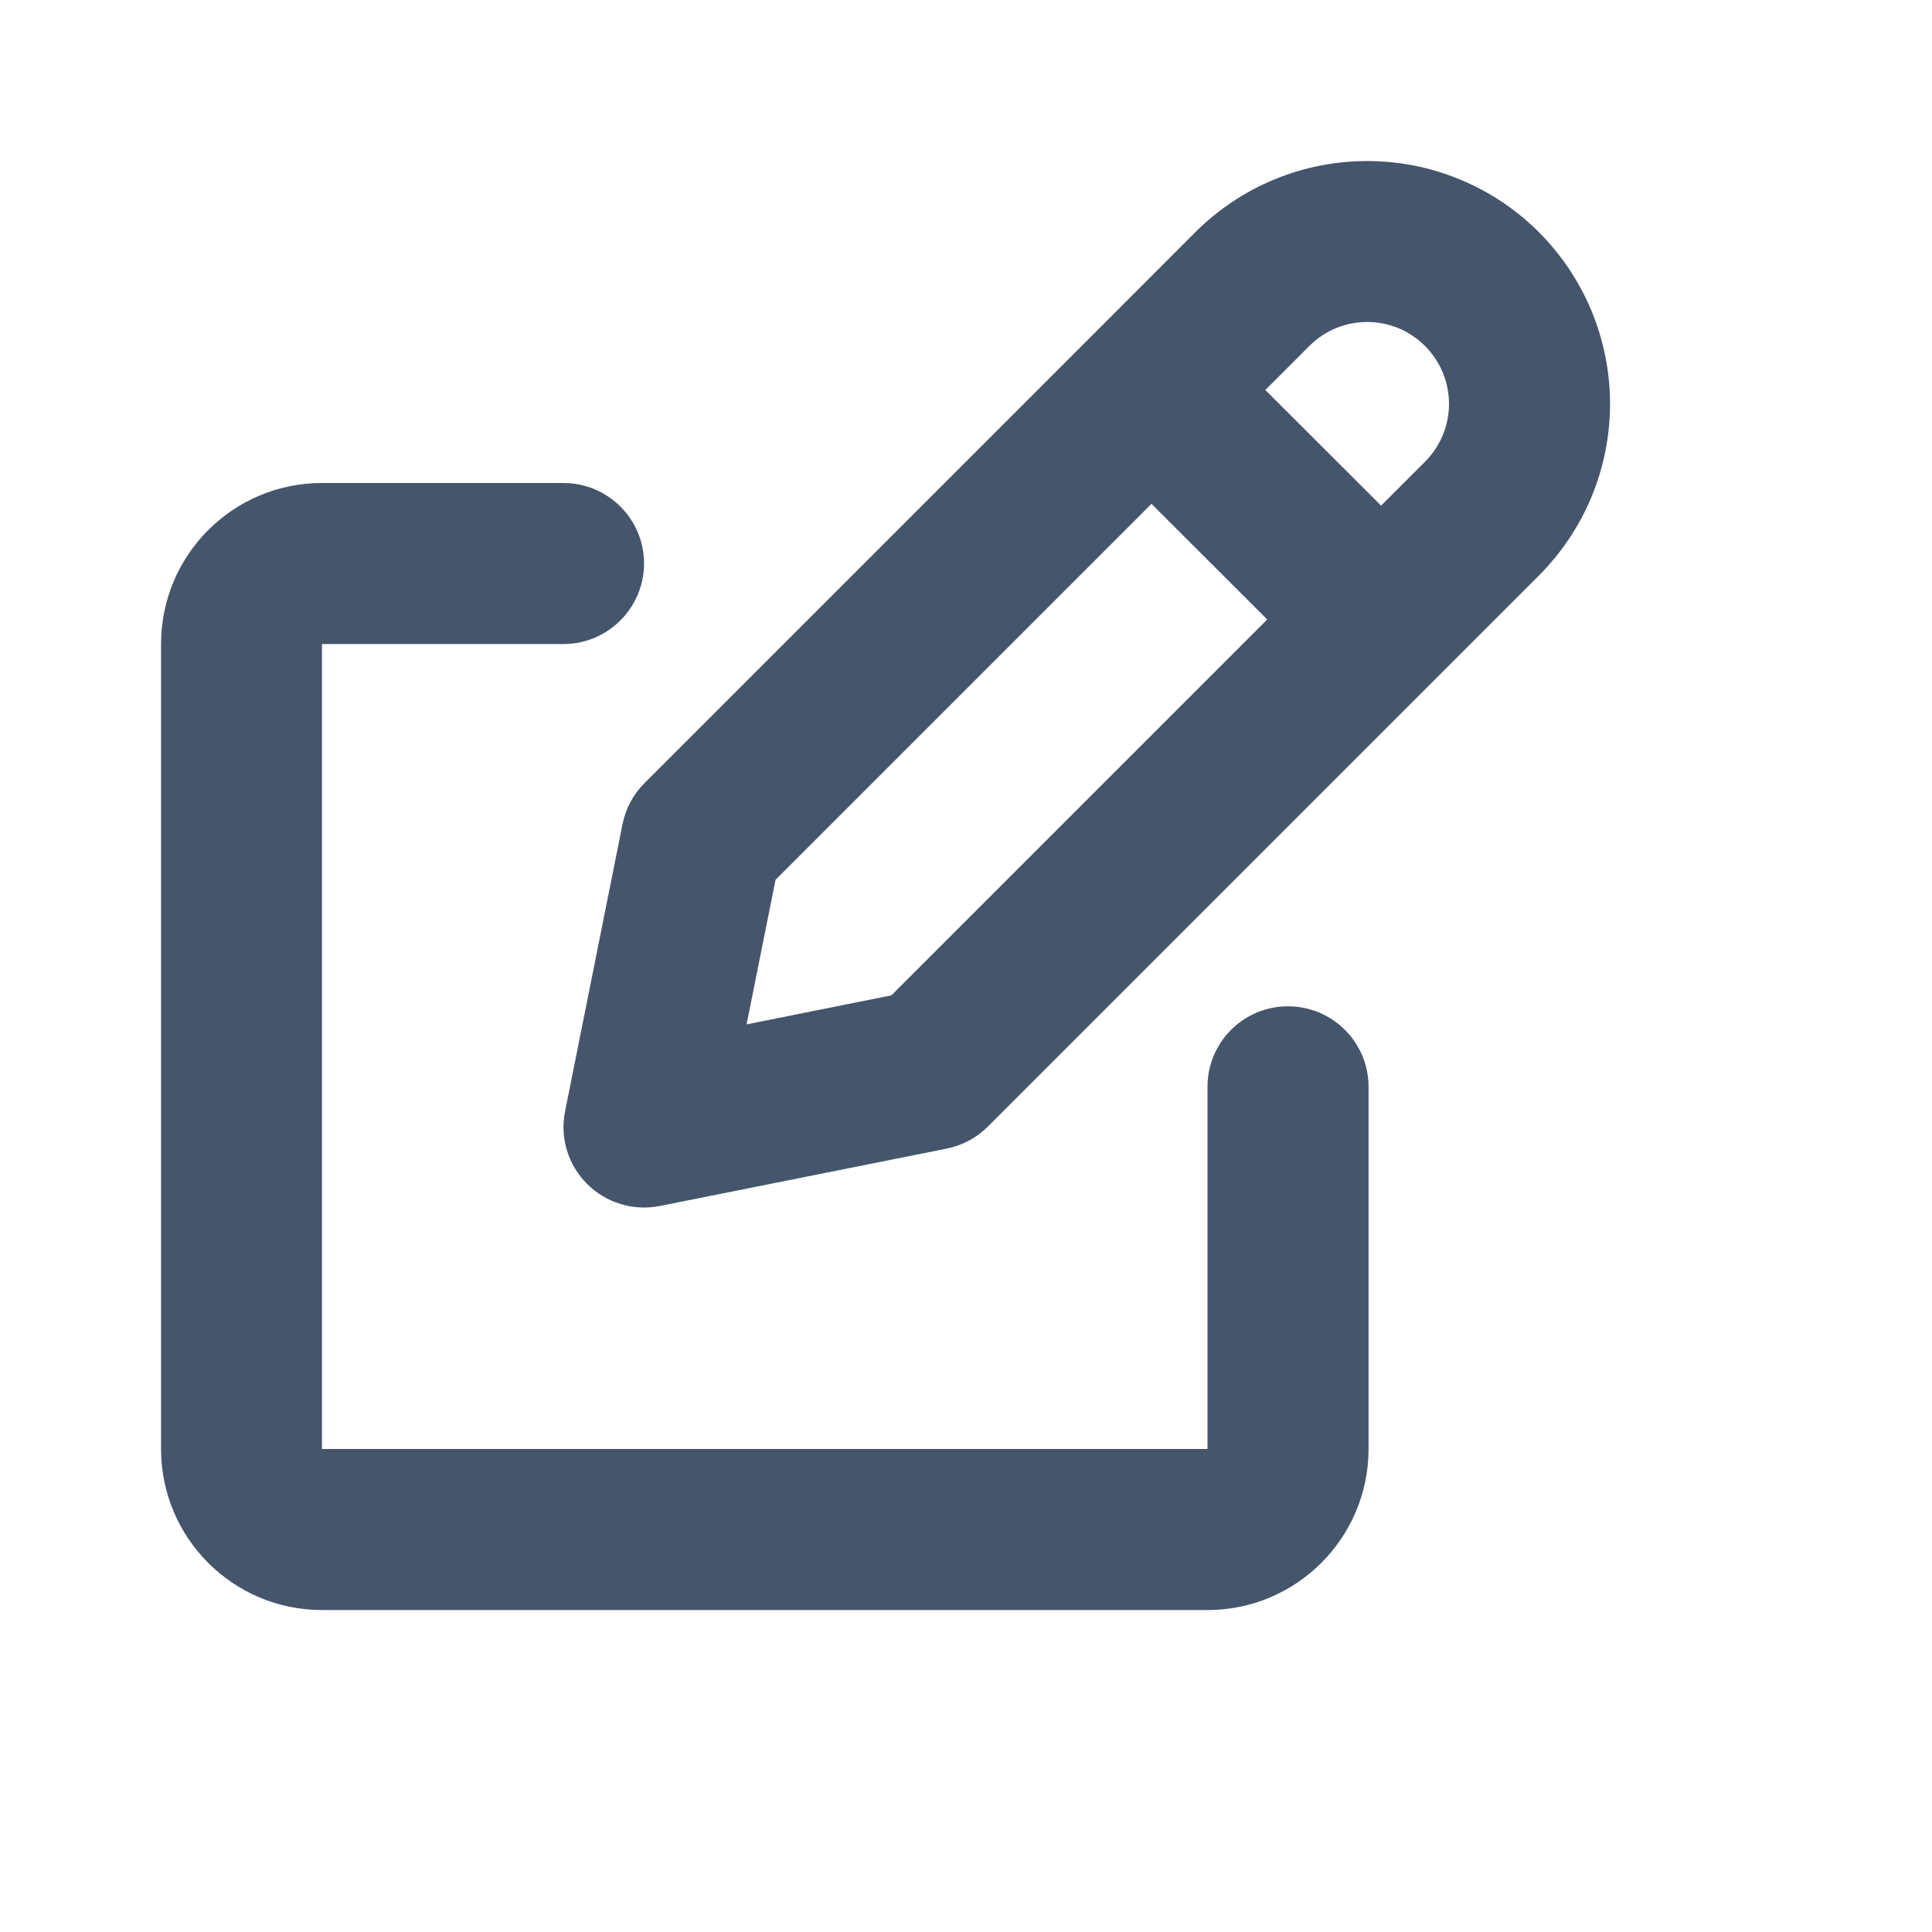
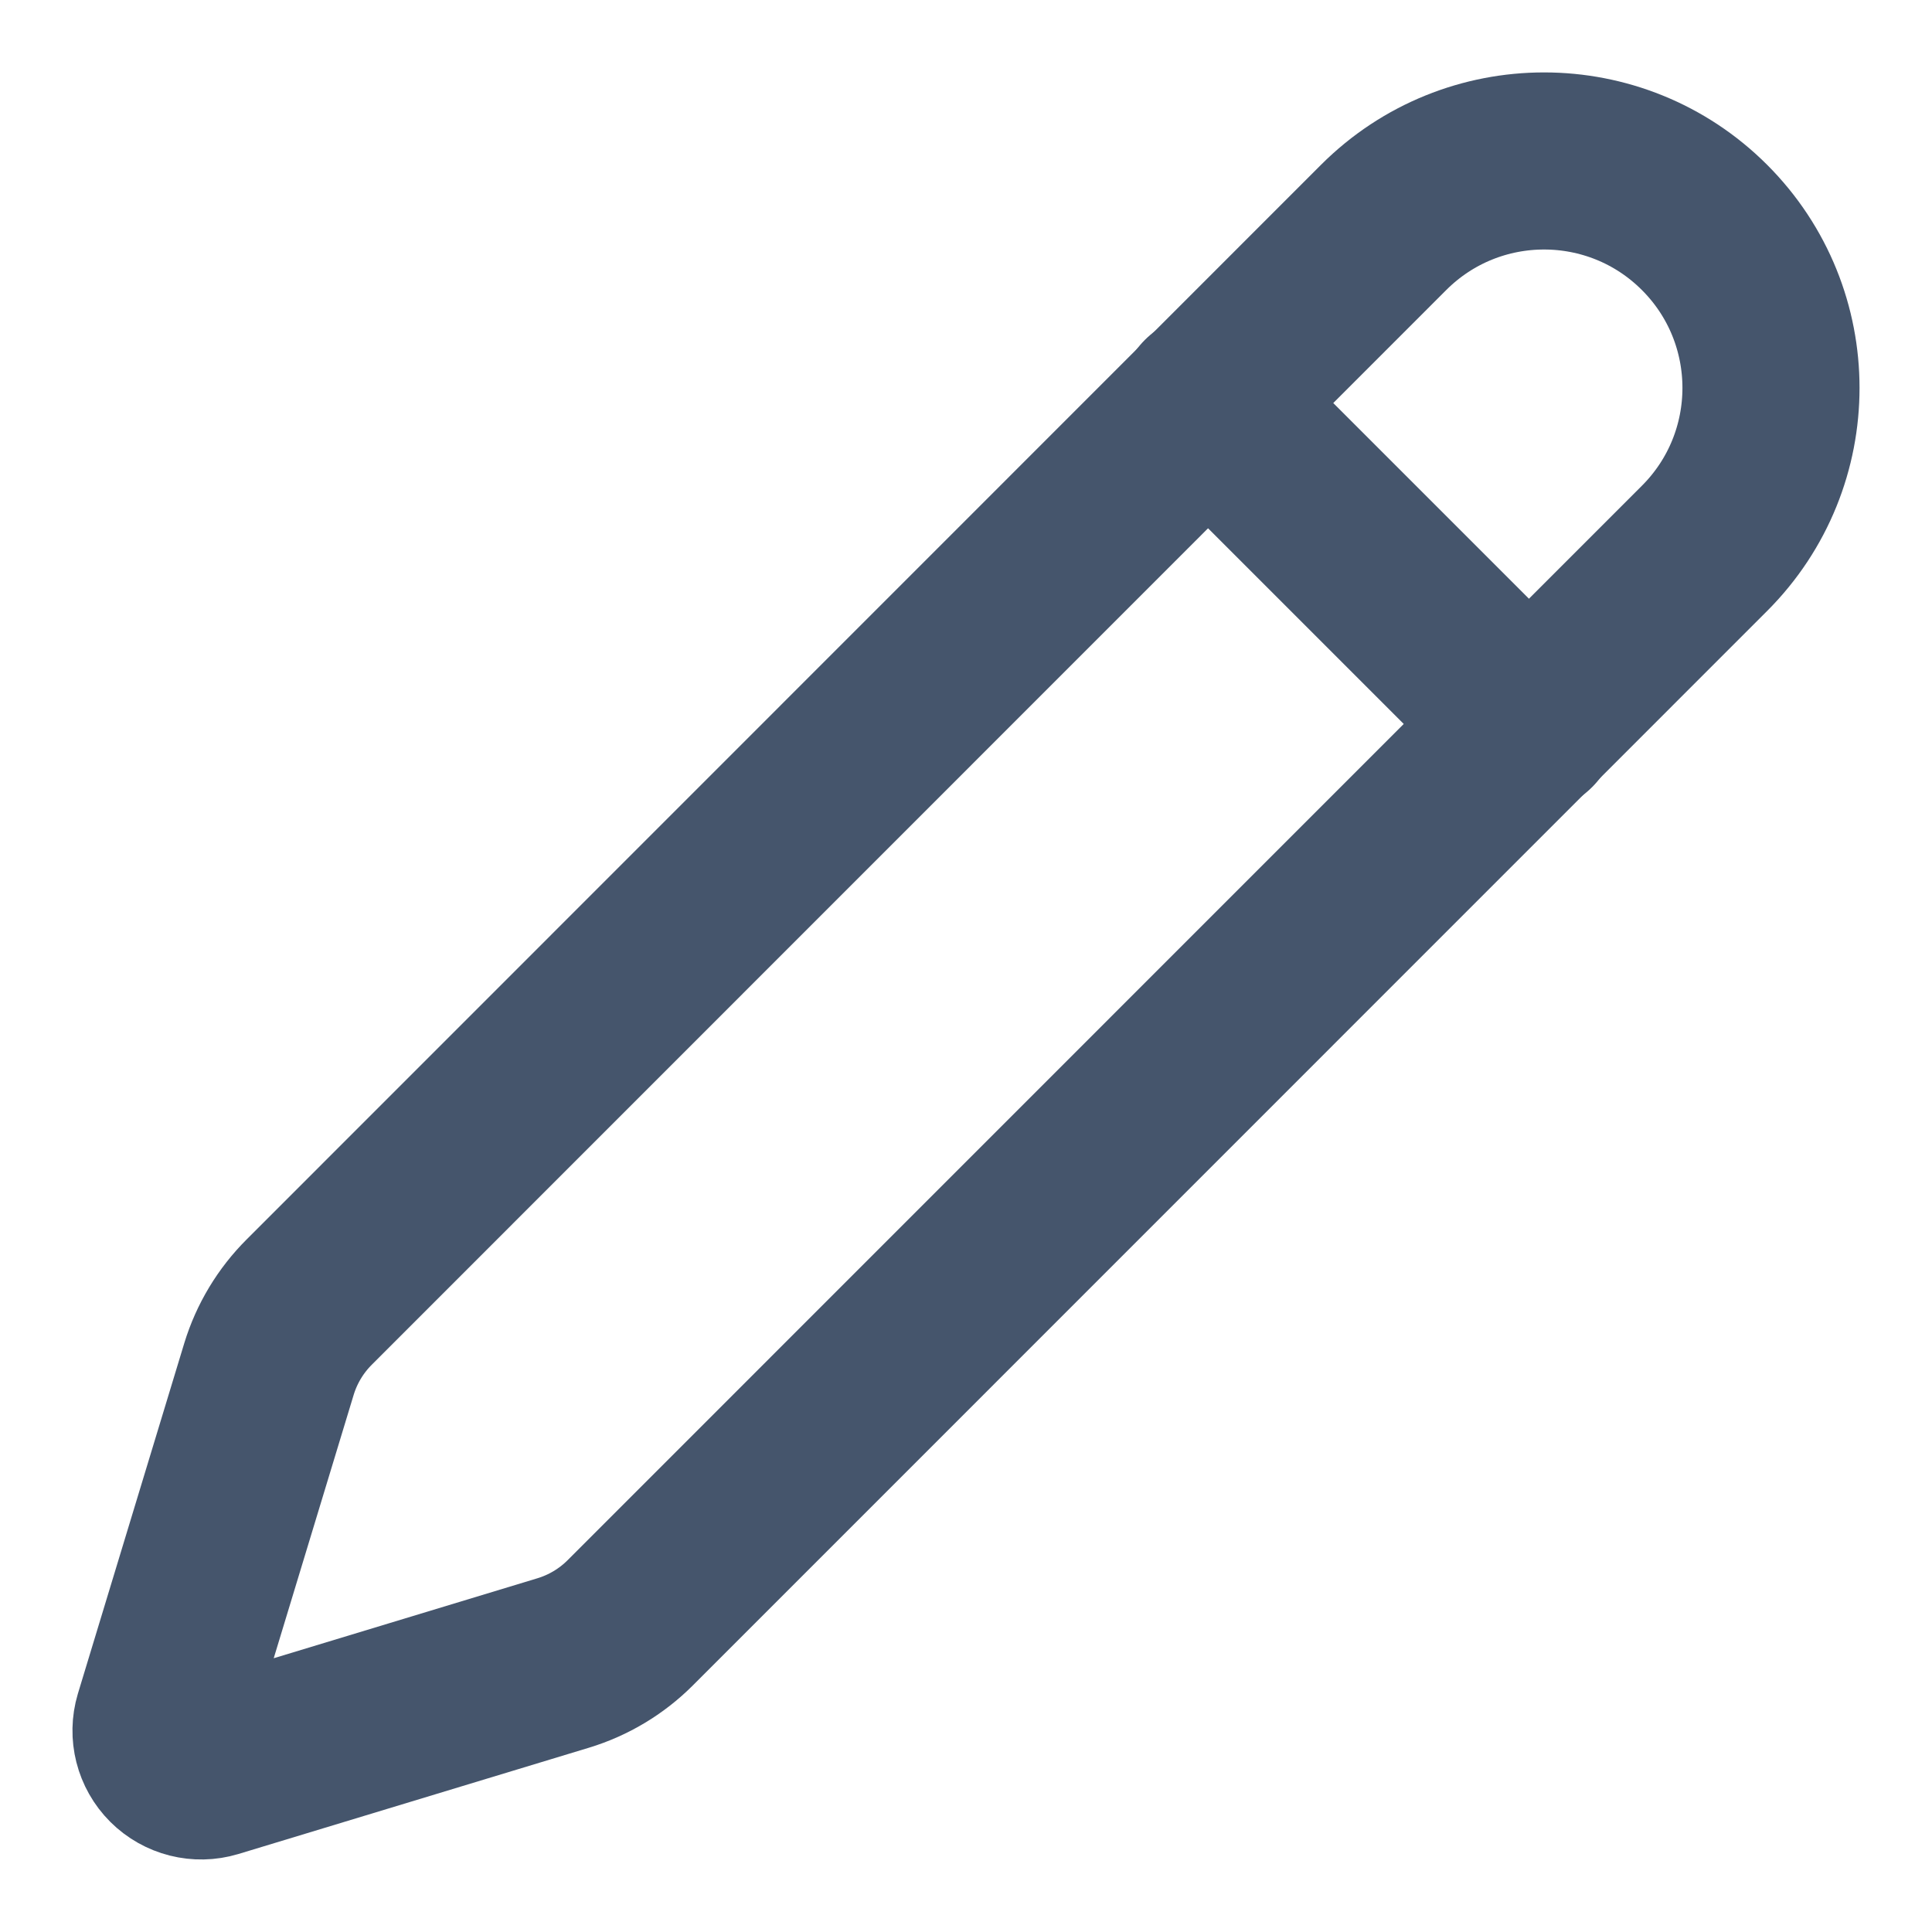
- <svg xmlns="http://www.w3.org/2000/svg" preserveAspectRatio="none" overflow="visible" style="display: block;" width="14" height="14" viewBox="0 0 14 14" fill="none">
-   <g id="edit">
-     <path id="Vector" fill-rule="evenodd" clip-rule="evenodd" d="M9.907 2.333C9.829 2.333 9.752 2.349 9.68 2.378C9.608 2.408 9.543 2.452 9.488 2.507L9.169 2.826L10.008 3.664L10.326 3.346C10.381 3.291 10.425 3.225 10.455 3.153C10.485 3.082 10.5 3.004 10.5 2.927C10.5 2.849 10.485 2.772 10.455 2.7C10.425 2.628 10.381 2.562 10.326 2.507C10.271 2.452 10.206 2.408 10.134 2.378C10.062 2.349 9.985 2.333 9.907 2.333ZM9.183 4.489L8.344 3.651L5.62 6.375L5.41 7.423L6.459 7.213L9.183 4.489ZM7.93 2.415L4.67 5.675C4.589 5.756 4.533 5.86 4.511 5.973L4.095 8.052C4.056 8.244 4.116 8.441 4.254 8.579C4.392 8.717 4.59 8.777 4.781 8.739L6.861 8.323C6.974 8.3 7.077 8.245 7.159 8.163L11.151 4.171C11.314 4.008 11.444 3.814 11.533 3.6C11.621 3.387 11.667 3.158 11.667 2.927C11.667 2.695 11.621 2.467 11.533 2.253C11.444 2.04 11.315 1.846 11.151 1.682C11.151 1.682 11.151 1.682 11.151 1.682M11.151 1.682C10.988 1.519 10.794 1.389 10.58 1.301C10.367 1.212 10.138 1.167 9.907 1.167C9.676 1.167 9.447 1.212 9.233 1.301C9.02 1.389 8.826 1.519 8.662 1.682L7.933 2.412C7.932 2.412 7.932 2.413 7.932 2.413C7.931 2.414 7.931 2.414 7.93 2.415M1.167 4.667C1.167 4.022 1.689 3.5 2.333 3.5H4.083C4.405 3.5 4.667 3.761 4.667 4.083C4.667 4.405 4.405 4.667 4.083 4.667H2.333V10.5H8.75V7.875C8.75 7.553 9.011 7.292 9.333 7.292C9.655 7.292 9.917 7.553 9.917 7.875V10.5C9.917 11.144 9.394 11.667 8.75 11.667H2.333C1.689 11.667 1.167 11.144 1.167 10.5V4.667Z" fill="#45556C" />
-   </g>
+ <svg xmlns="http://www.w3.org/2000/svg" viewBox="0 0 24 24" fill="none" stroke="#45556C" stroke-width="2.2" stroke-linecap="round" stroke-linejoin="round">
+   <path d="M21.174 6.812a1 1 0 0 0-3.986-3.987L3.842 16.174a2 2 0 0 0-.5.83l-1.321 4.352a.5.5 0 0 0 .623.622l4.353-1.32a2 2 0 0 0 .83-.497z" />
+   <path d="m15 5 4 4" />
</svg>
